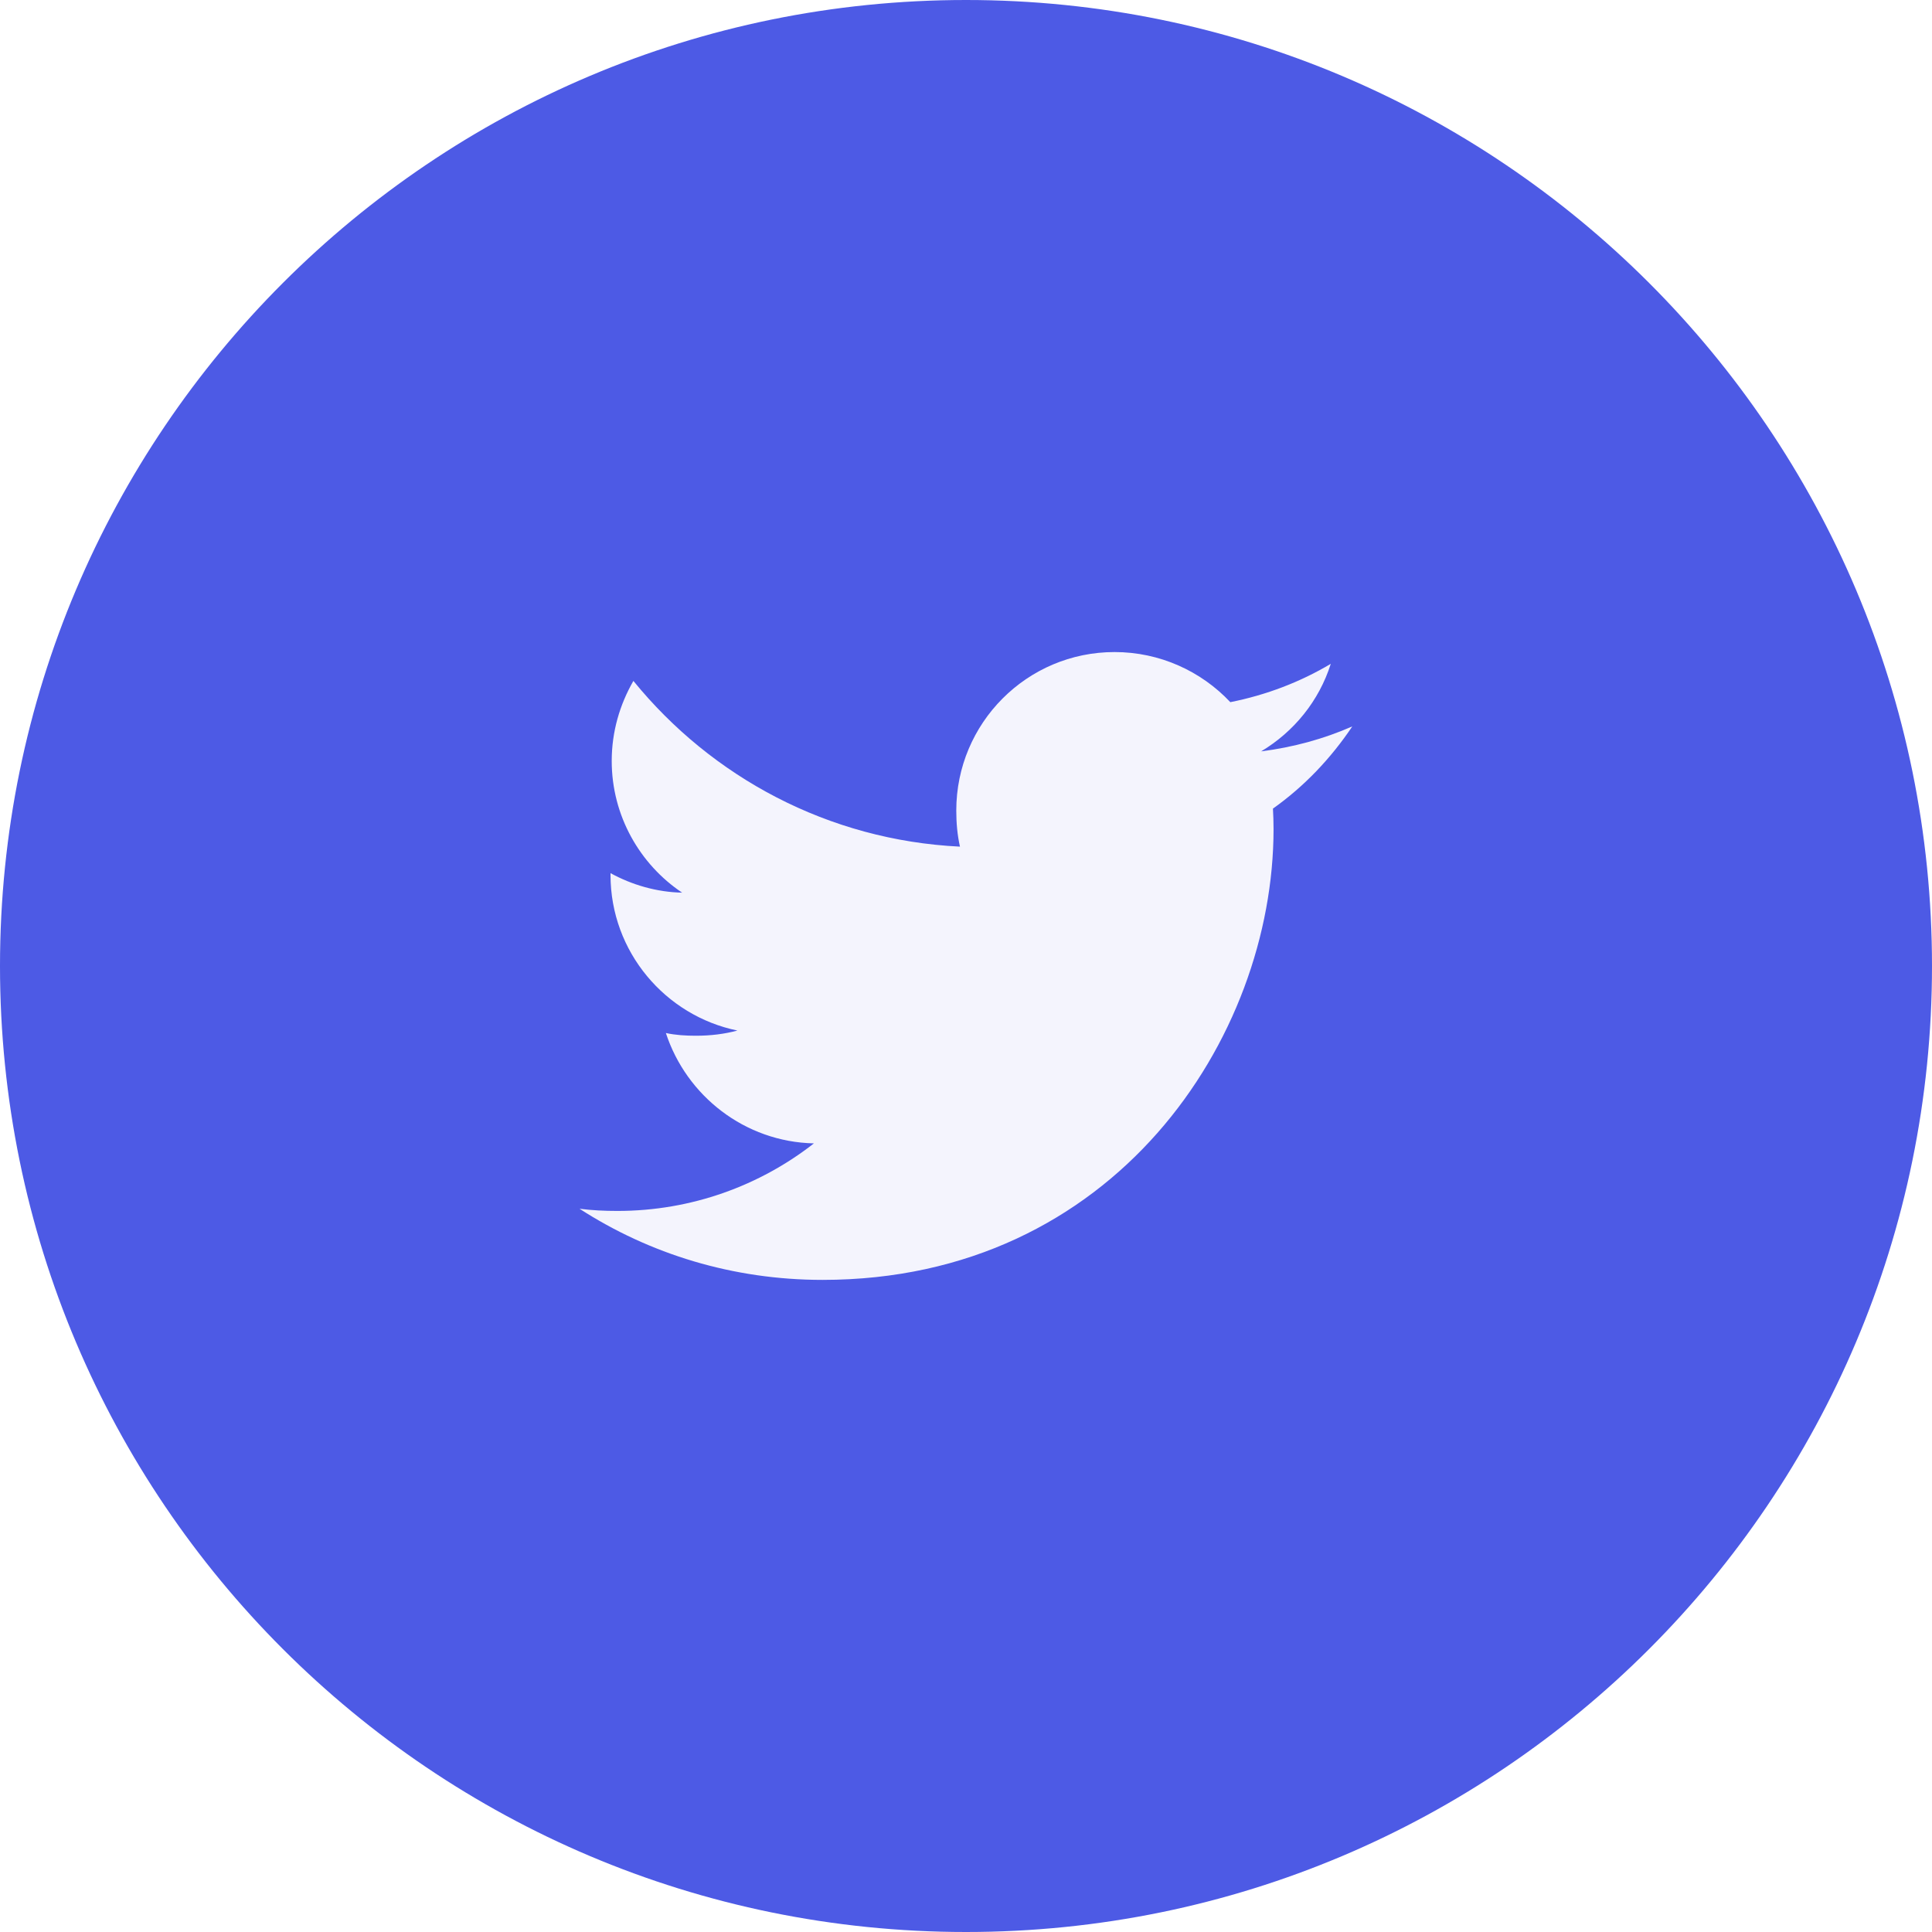
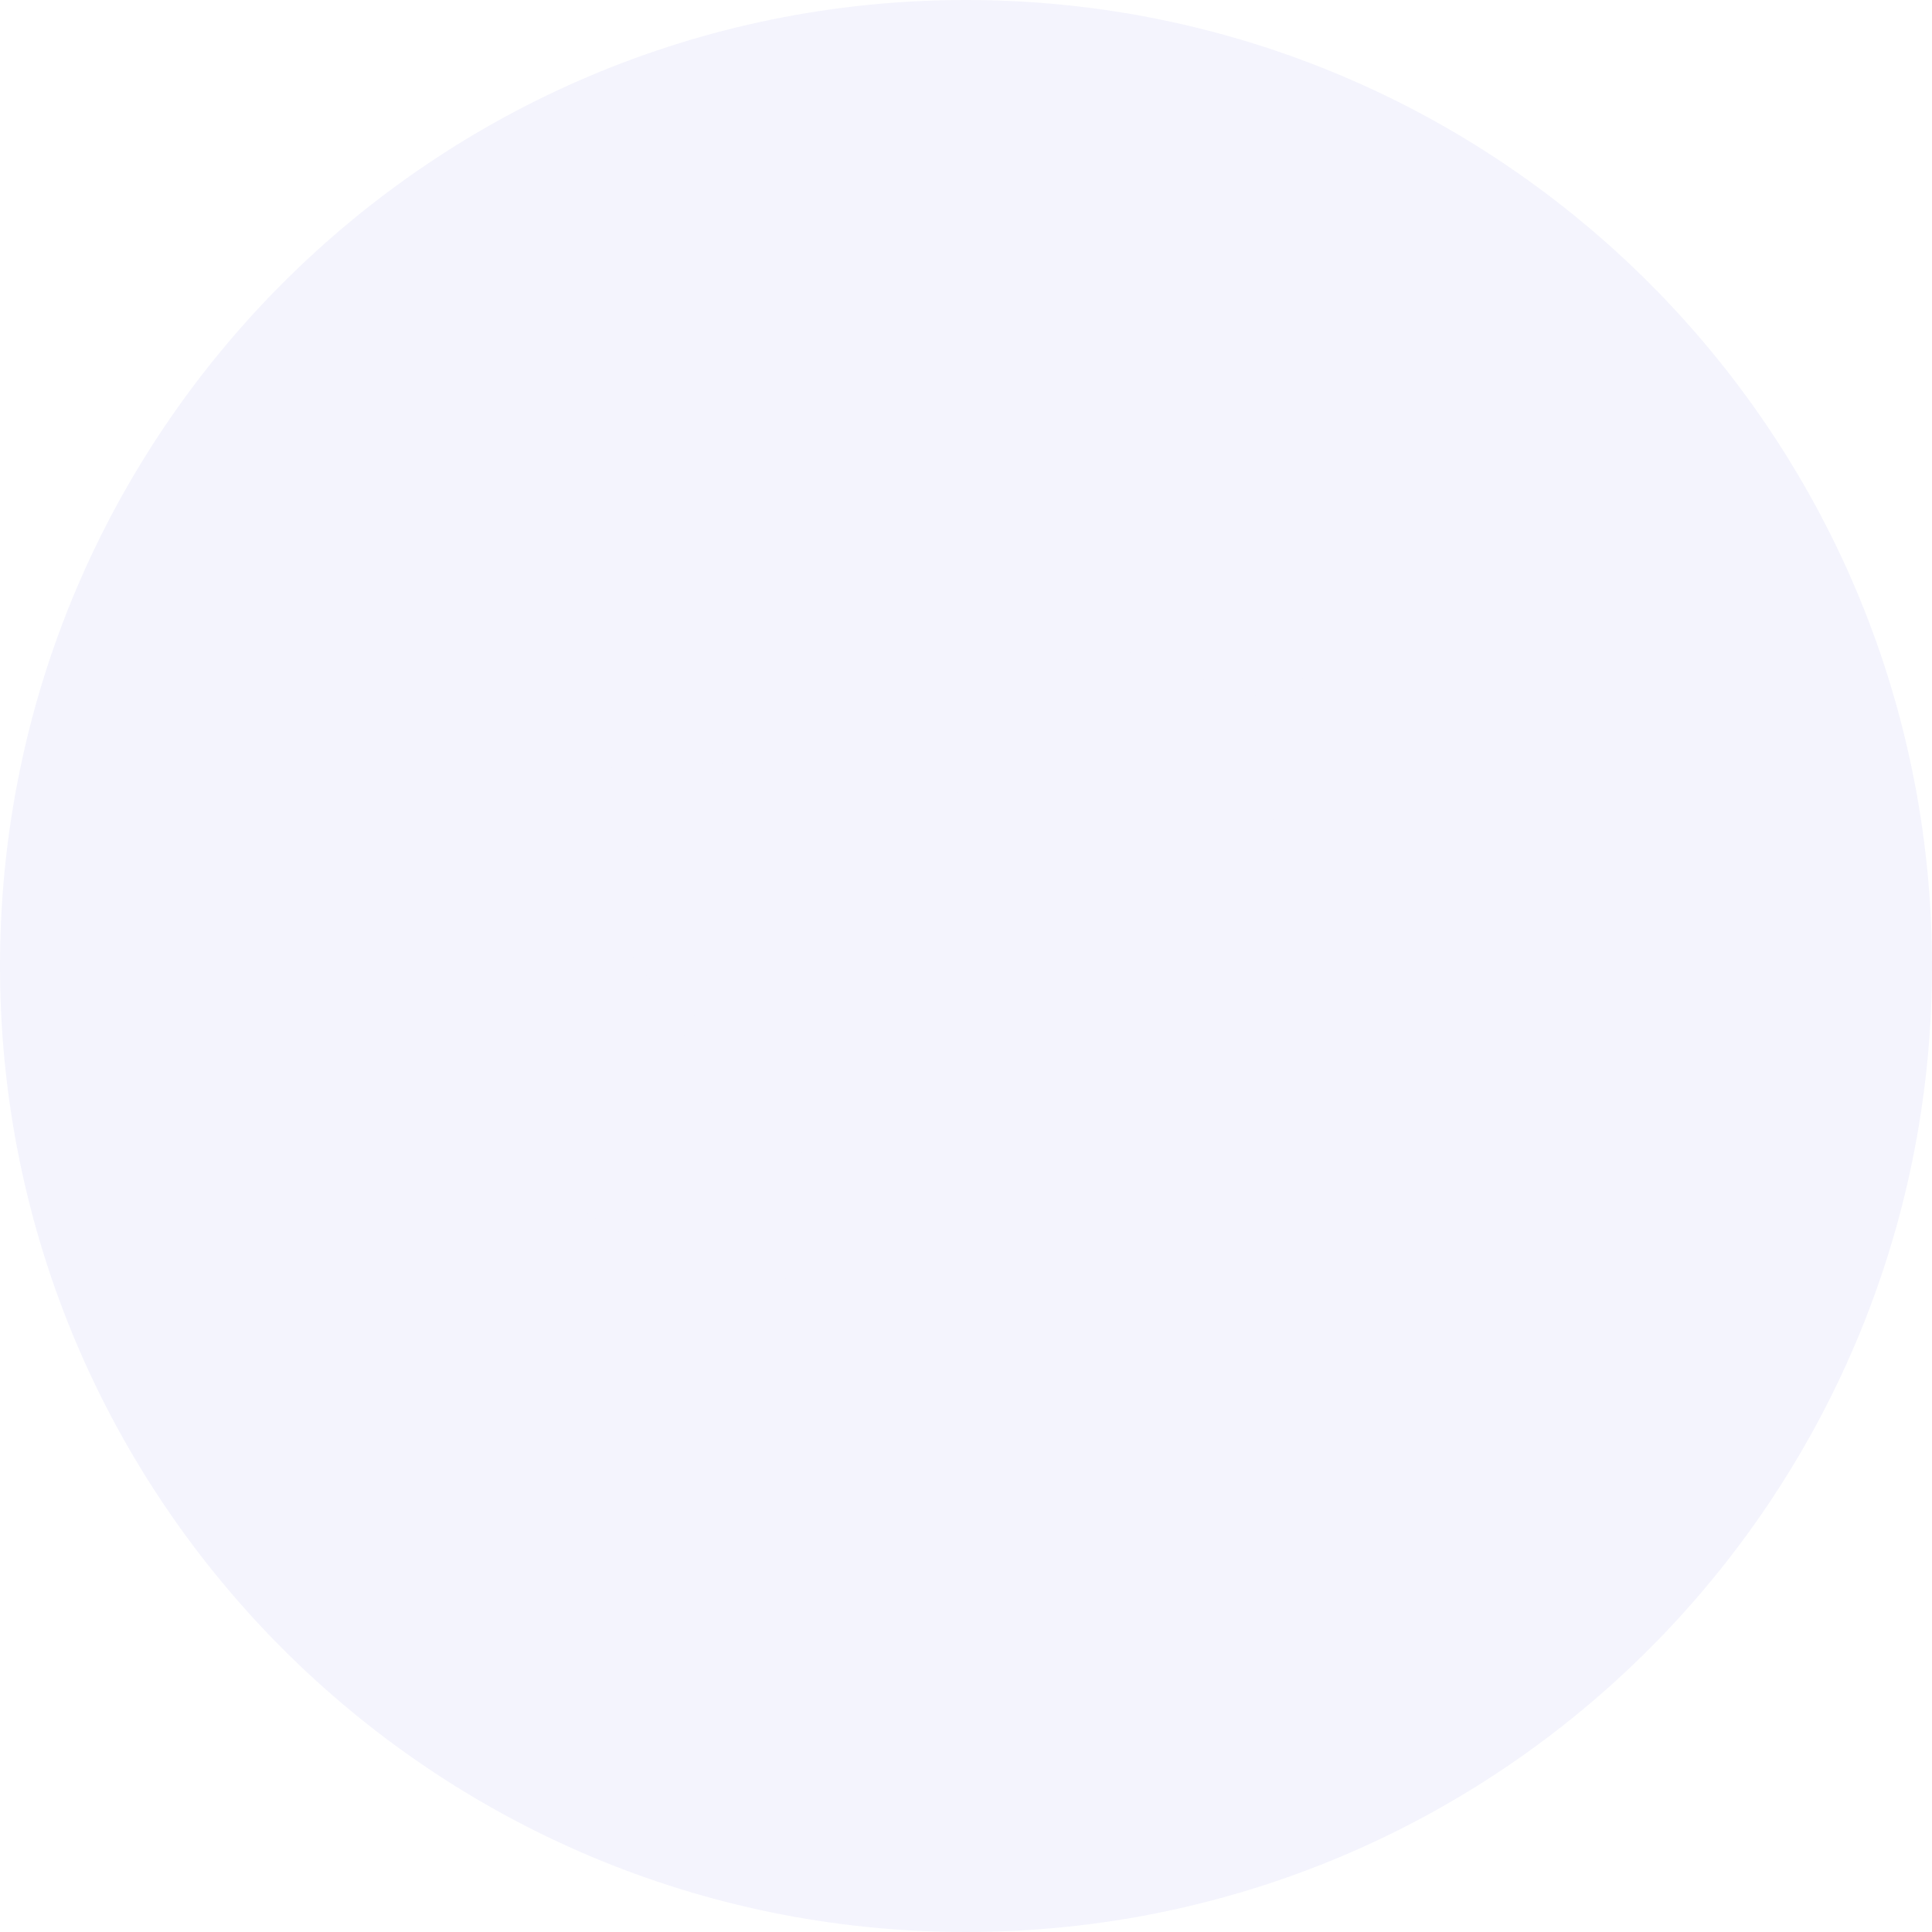
<svg xmlns="http://www.w3.org/2000/svg" version="1.1" width="32" height="32" viewBox="0 0 32 32">
-   <path fill="#4d5ae5" d="M32 16c0 4.418-1.791 8.418-4.686 11.314s-6.895 4.686-11.314 4.686c-4.418 0-8.418-1.791-11.314-4.686s-4.686-6.895-4.686-11.314c0-4.418 1.791-8.418 4.686-11.314s6.895-4.686 11.314-4.686c4.418 0 8.418 1.791 11.314 4.686s4.686 6.895 4.686 11.314z" />
+   <path fill="#f4f4fd" d="M32 16c0 4.418-1.791 8.418-4.686 11.314s-6.895 4.686-11.314 4.686c-4.418 0-8.418-1.791-11.314-4.686s-4.686-6.895-4.686-11.314c0-4.418 1.791-8.418 4.686-11.314s6.895-4.686 11.314-4.686c4.418 0 8.418 1.791 11.314 4.686s4.686 6.895 4.686 11.314z" />
  <path fill="#f4f4fd" d="M22.4 12.031c-0.476 0.209-0.983 0.347-1.512 0.414 0.544-0.325 0.959-0.835 1.154-1.45-0.507 0.302-1.067 0.516-1.664 0.635-0.482-0.513-1.168-0.83-1.917-0.83-1.453 0-2.622 1.179-2.622 2.625 0 0.208 0.018 0.408 0.061 0.598-2.182-0.106-4.112-1.152-5.409-2.745-0.226 0.393-0.359 0.842-0.359 1.326 0 0.909 0.468 1.714 1.166 2.181-0.422-0.008-0.835-0.13-1.186-0.323 0 0.008 0 0.018 0 0.029 0 1.275 0.91 2.334 2.102 2.578-0.214 0.058-0.446 0.086-0.688 0.086-0.168 0-0.338-0.010-0.497-0.045 0.34 1.039 1.305 1.803 2.452 1.828-0.893 0.698-2.026 1.119-3.254 1.119-0.215 0-0.422-0.010-0.628-0.036 1.162 0.75 2.54 1.178 4.026 1.178 4.829 0 7.469-4 7.469-7.467 0-0.116-0.004-0.228-0.010-0.339 0.521-0.37 0.958-0.831 1.315-1.362z" />
</svg>
